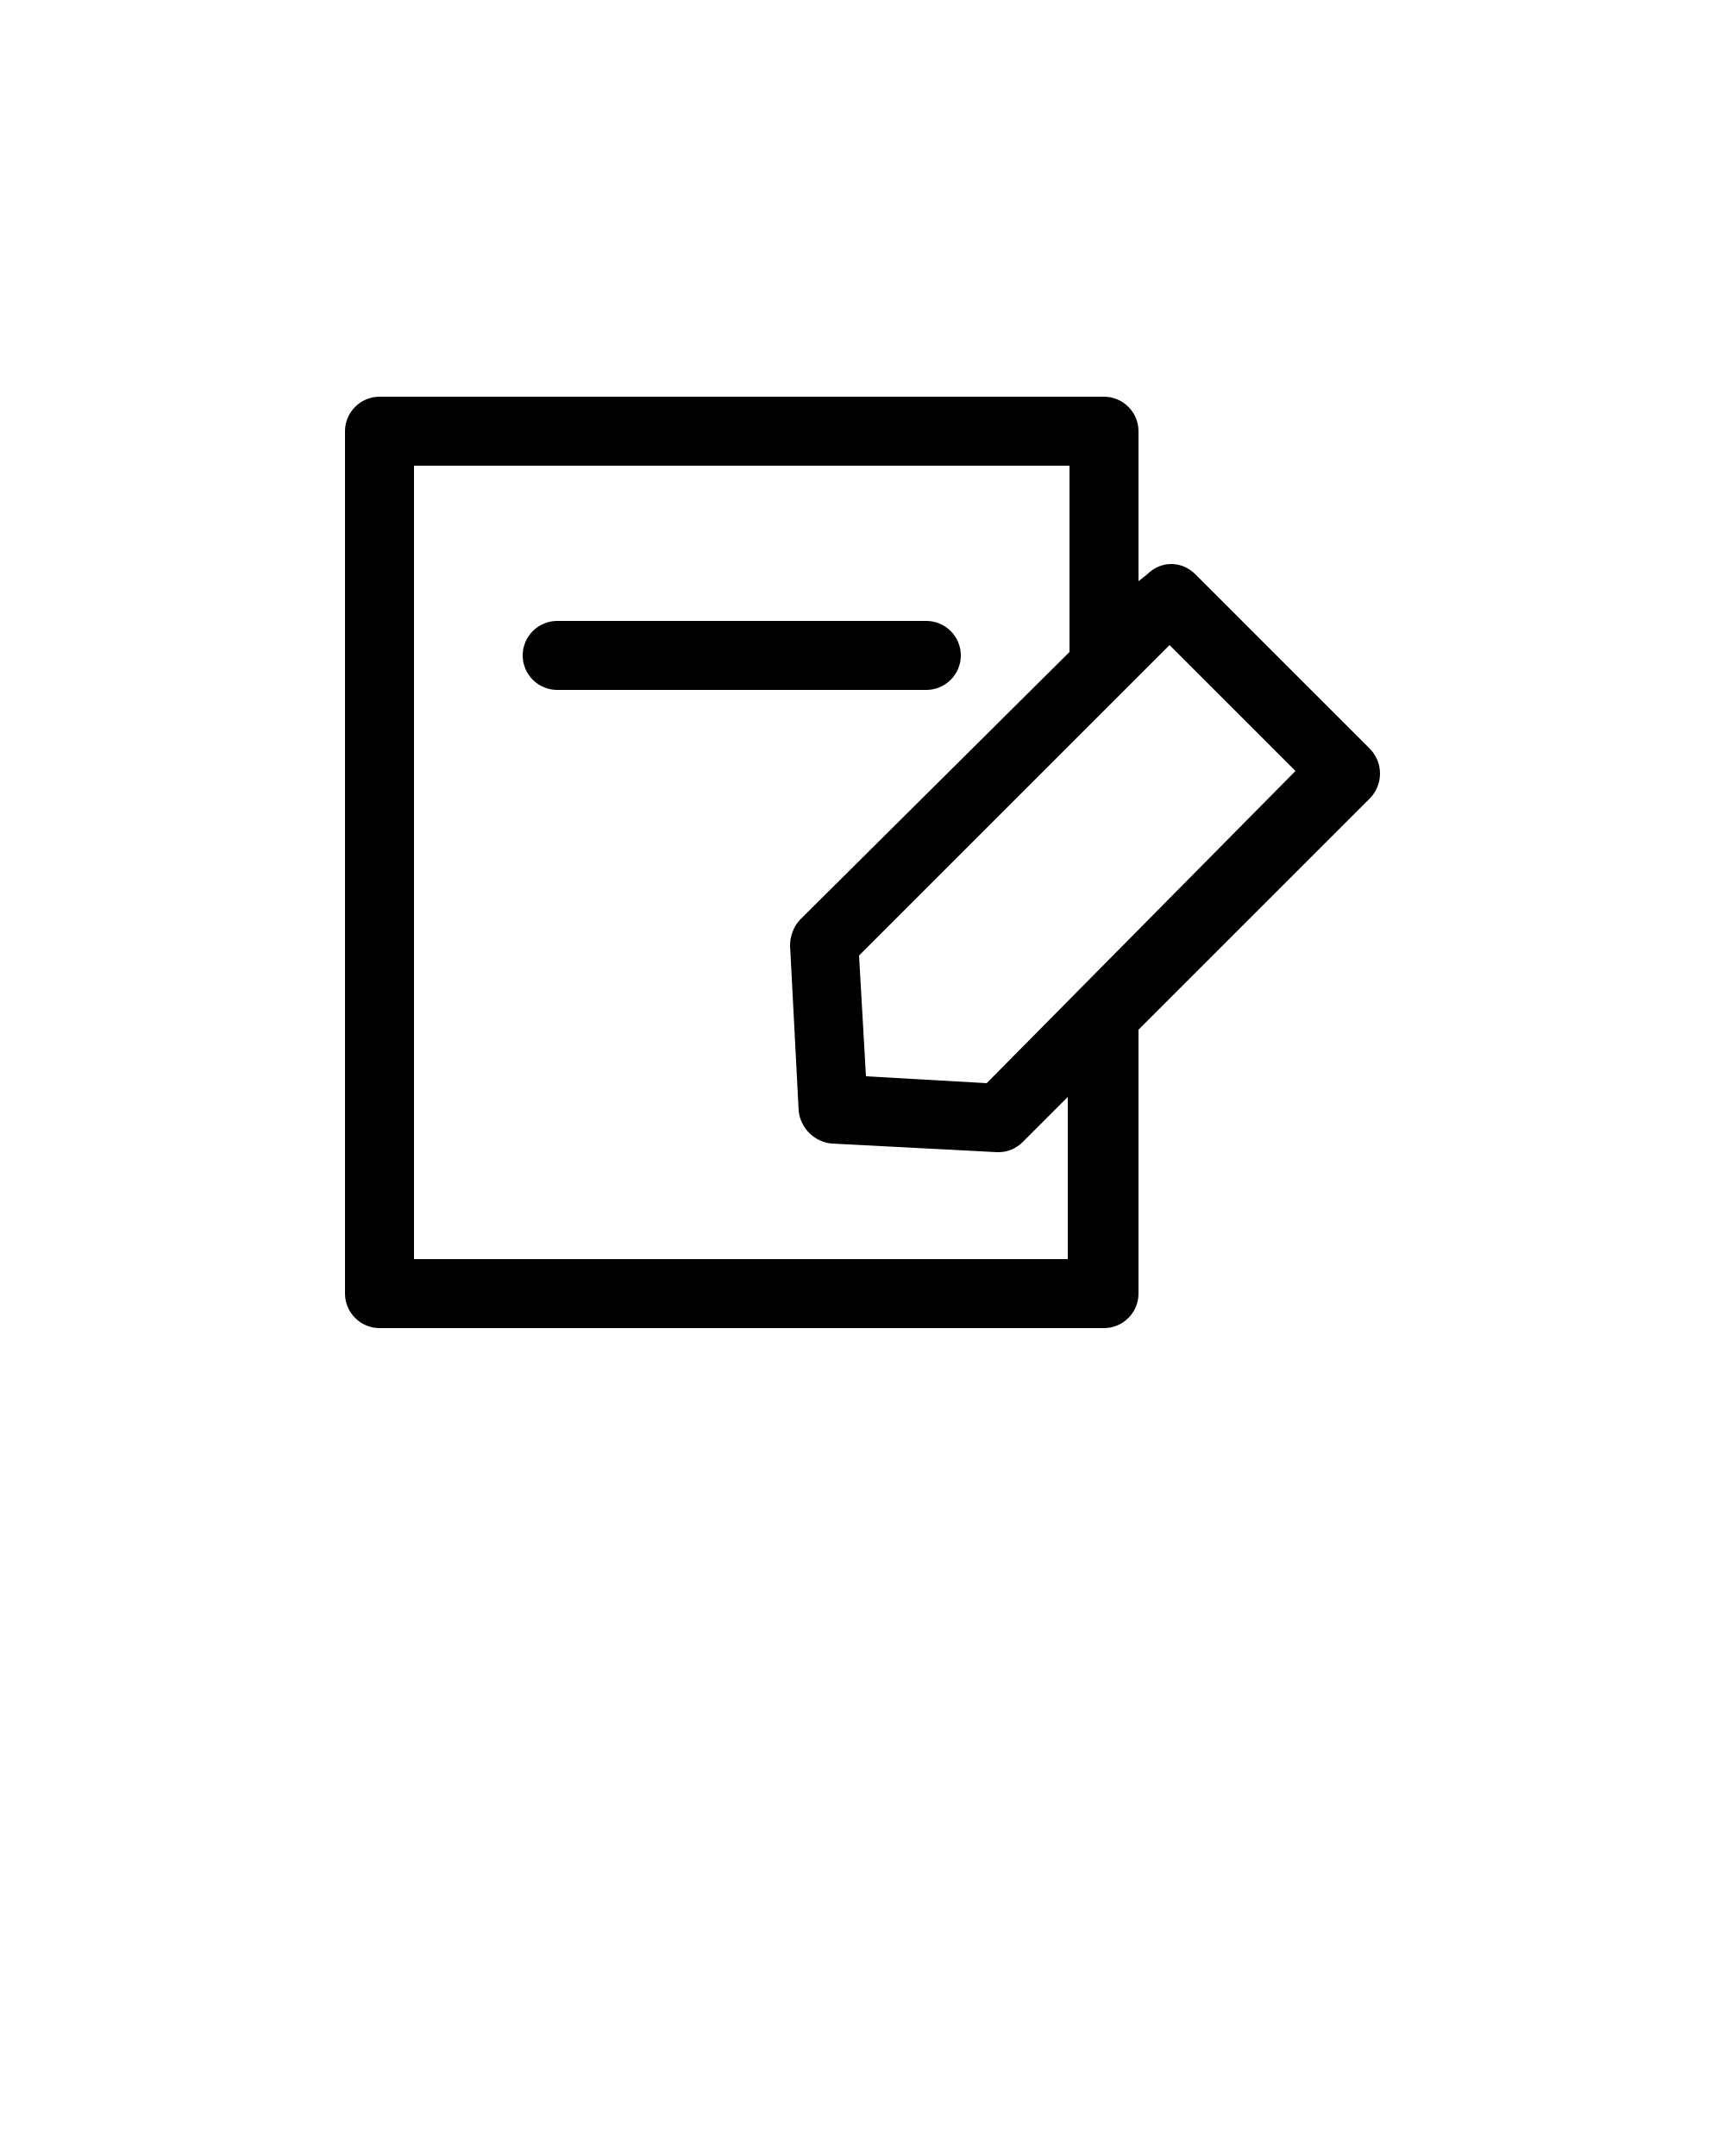
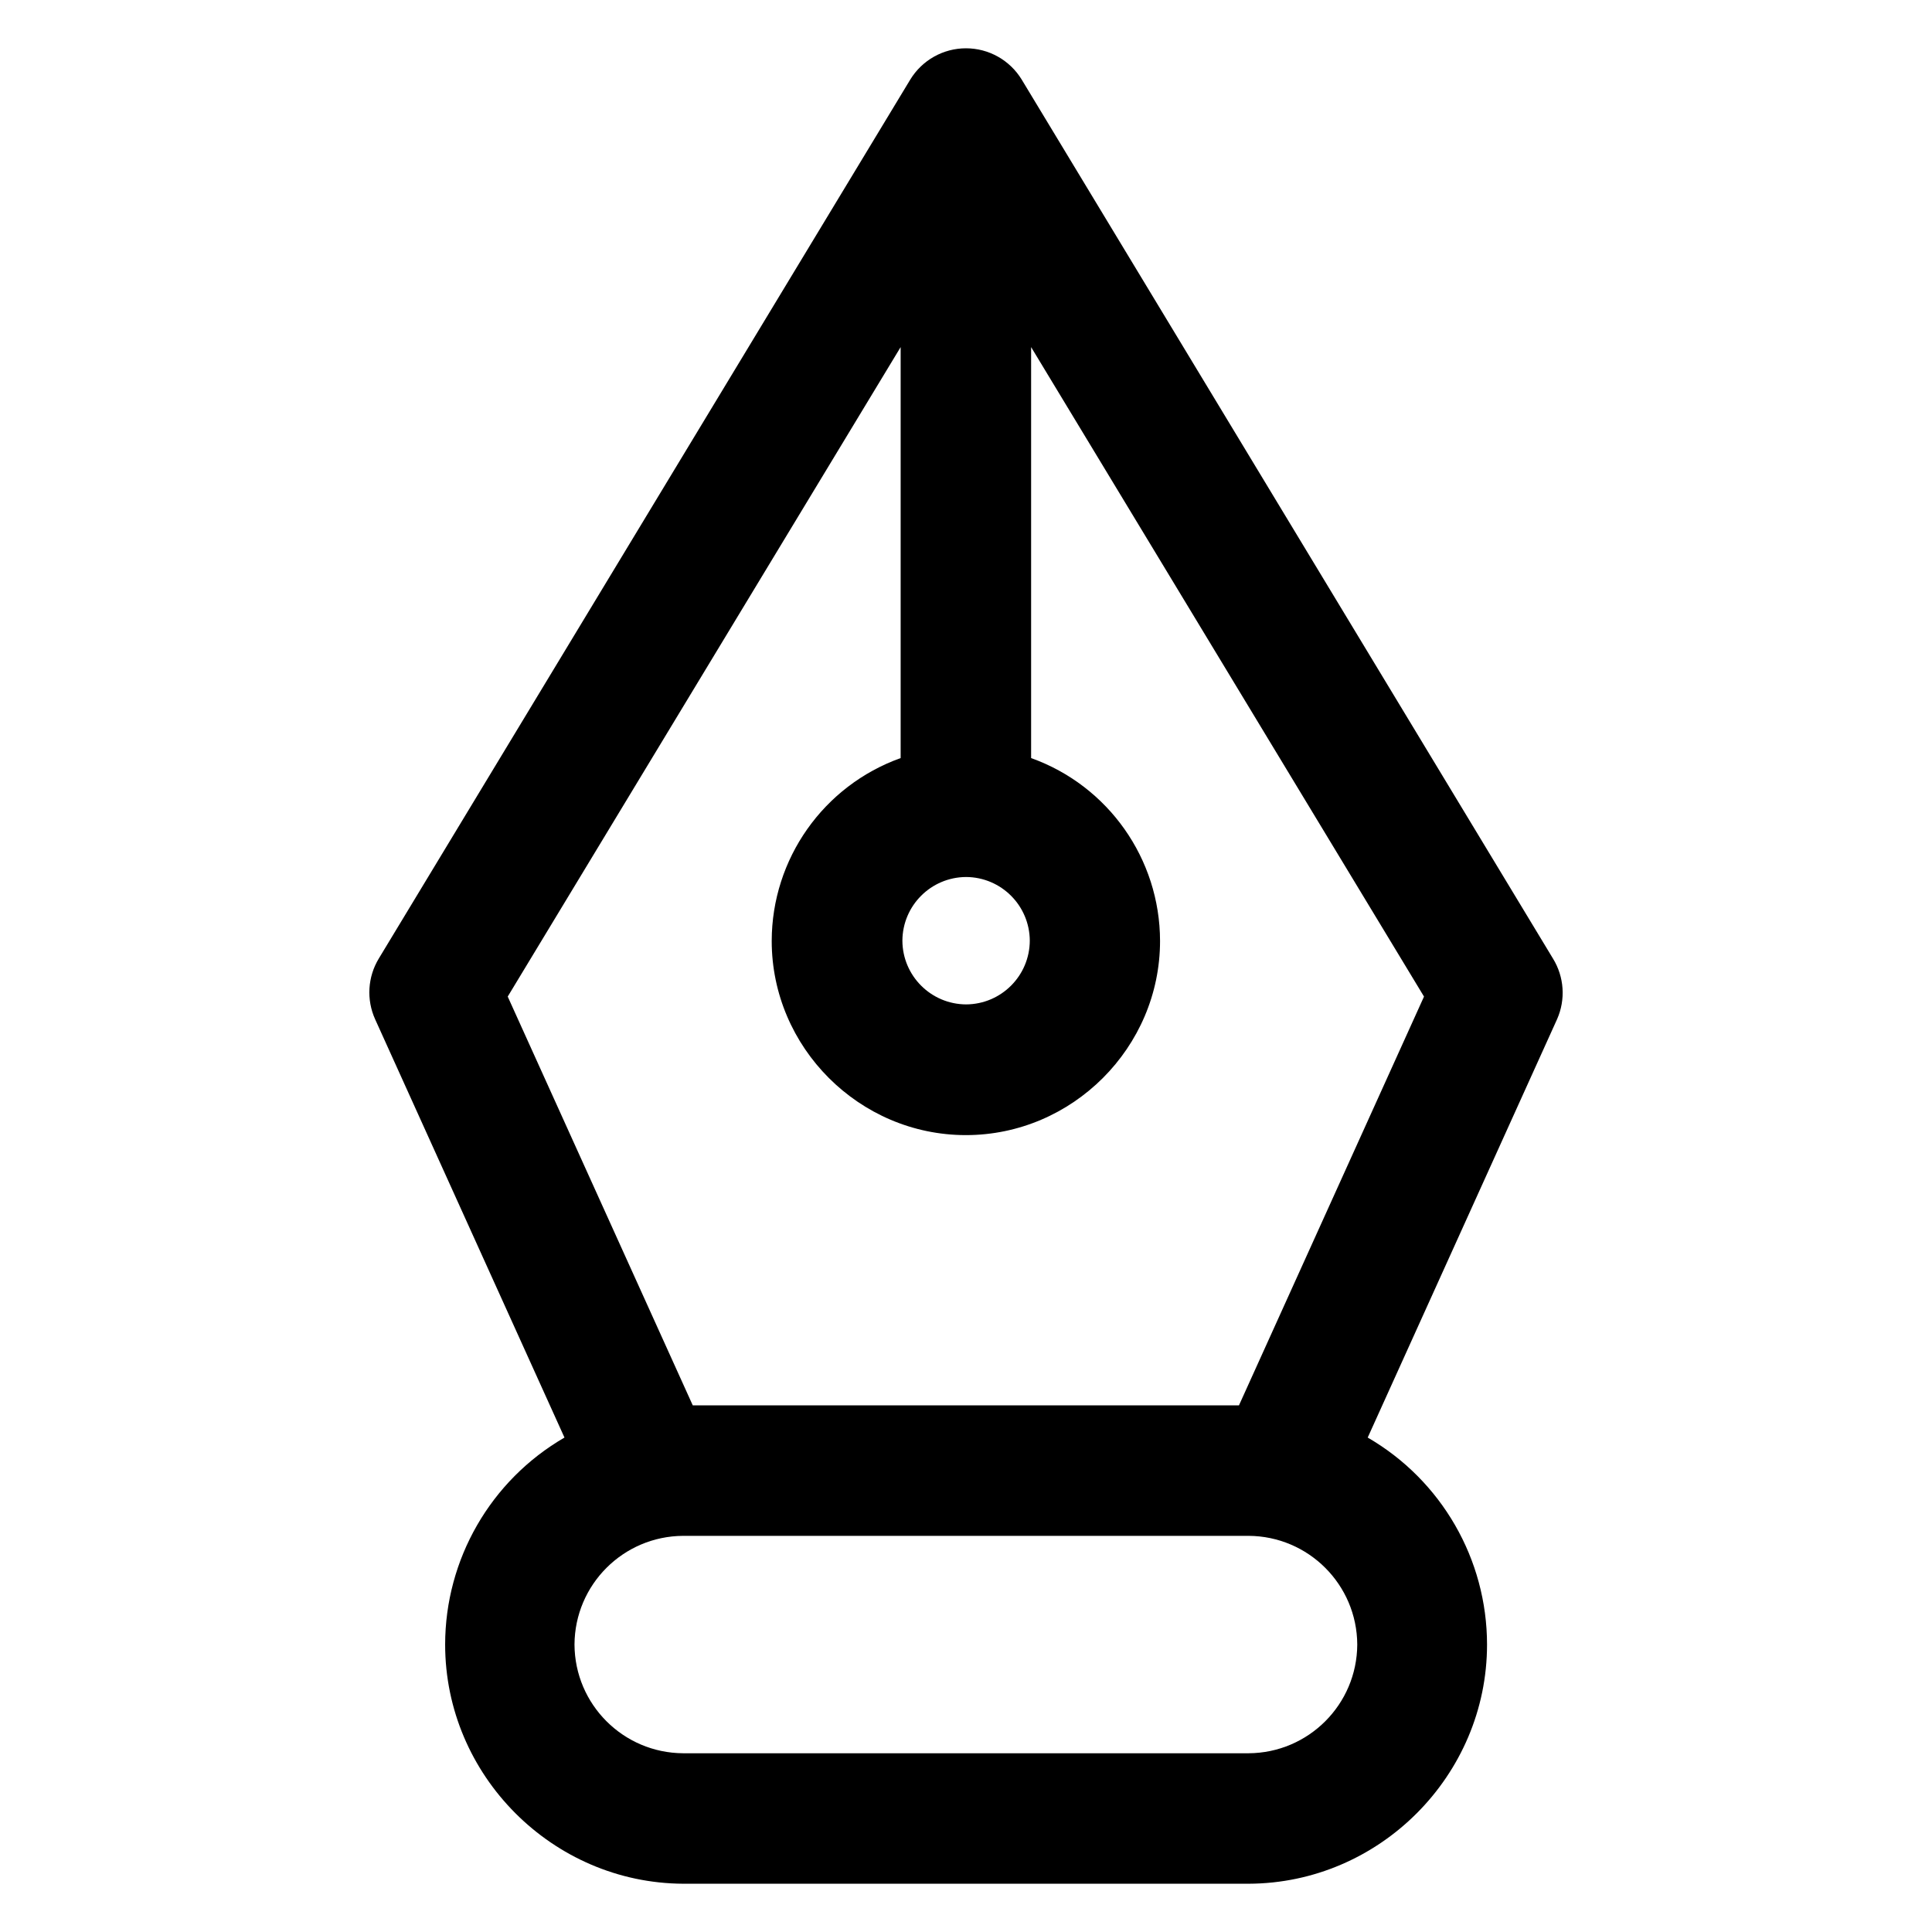
- <svg xmlns="http://www.w3.org/2000/svg" width="100%" height="100%" viewBox="0 0 100 125" version="1.1" xml:space="preserve" style="fill-rule:evenodd;clip-rule:evenodd;stroke-linejoin:round;stroke-miterlimit:1.414;">
-   <path d="M79.4,43.4L69.3,33.3C68.9,32.9 68.4,32.7 67.9,32.7C67.4,32.7 66.9,32.9 66.5,33.3L66,33.7L66,25C66,23.9 65.1,23 64,23L22,23C20.9,23 20,23.9 20,25L20,75C20,76.1 20.9,77 22,77L64,77C65.1,77 66,76.1 66,75L66,59.7L79.4,46.3C80.2,45.5 80.2,44.2 79.4,43.4ZM62,73L24,73L24,27L62,27L62,37.8L46.4,53.3C46,53.7 45.8,54.3 45.8,54.8L46.3,64.4C46.4,65.4 47.2,66.2 48.2,66.3L57.8,66.8L57.9,66.8C58.4,66.8 58.9,66.6 59.3,66.2L61.9,63.6L61.9,73L62,73ZM57.2,62.8L50.2,62.4L49.8,55.4L67.8,37.4L75.1,44.7L57.2,62.8ZM53.7,40L32.3,40C31.2,40 30.3,39.1 30.3,38C30.3,36.9 31.2,36 32.3,36L53.7,36C54.8,36 55.7,36.9 55.7,38C55.7,39.1 54.8,40 53.7,40Z" style="fill-rule:nonzero;" />
+ <svg xmlns="http://www.w3.org/2000/svg" viewBox="0 0 64 64" fill-rule="evenodd" clip-rule="evenodd" stroke-linejoin="round" stroke-miterlimit="1.414">
+   <path d="M51.444 31.753L33.847 2.639a2.162 2.162 0 0 0-3.695 0L12.548 31.753a2.164 2.164 0 0 0-.122 2.01l6.273 13.858a7.931 7.931 0 0 0-3.953 6.857c0 4.333 3.554 7.903 7.886 7.923H41.36c4.338-.012 7.9-3.585 7.9-7.923a7.931 7.931 0 0 0-3.953-6.857l6.273-13.858a2.163 2.163 0 0 0-.136-2.01zm-19.448-2.701h.007a2.12 2.12 0 0 1 2.11 2.11 2.12 2.12 0 0 1-2.11 2.11 2.12 2.12 0 0 1-2.11-2.11v-.007a2.12 2.12 0 0 1 2.103-2.103zm9.364 29.027H22.632a3.619 3.619 0 0 1-3.601-3.601 3.619 3.619 0 0 1 3.601-3.601H41.36a3.619 3.619 0 0 1 3.601 3.601 3.619 3.619 0 0 1-3.601 3.601zm-.317-11.524H22.949l-6.13-13.542 13.016-21.515v13.614a6.445 6.445 0 0 0-4.271 6.058c0 3.529 2.903 6.432 6.432 6.432 3.529 0 6.432-2.903 6.432-6.432a6.445 6.445 0 0 0-4.271-6.058V11.498l13.015 21.515-6.13 13.542z" fill-rule="nonzero" />
</svg>
